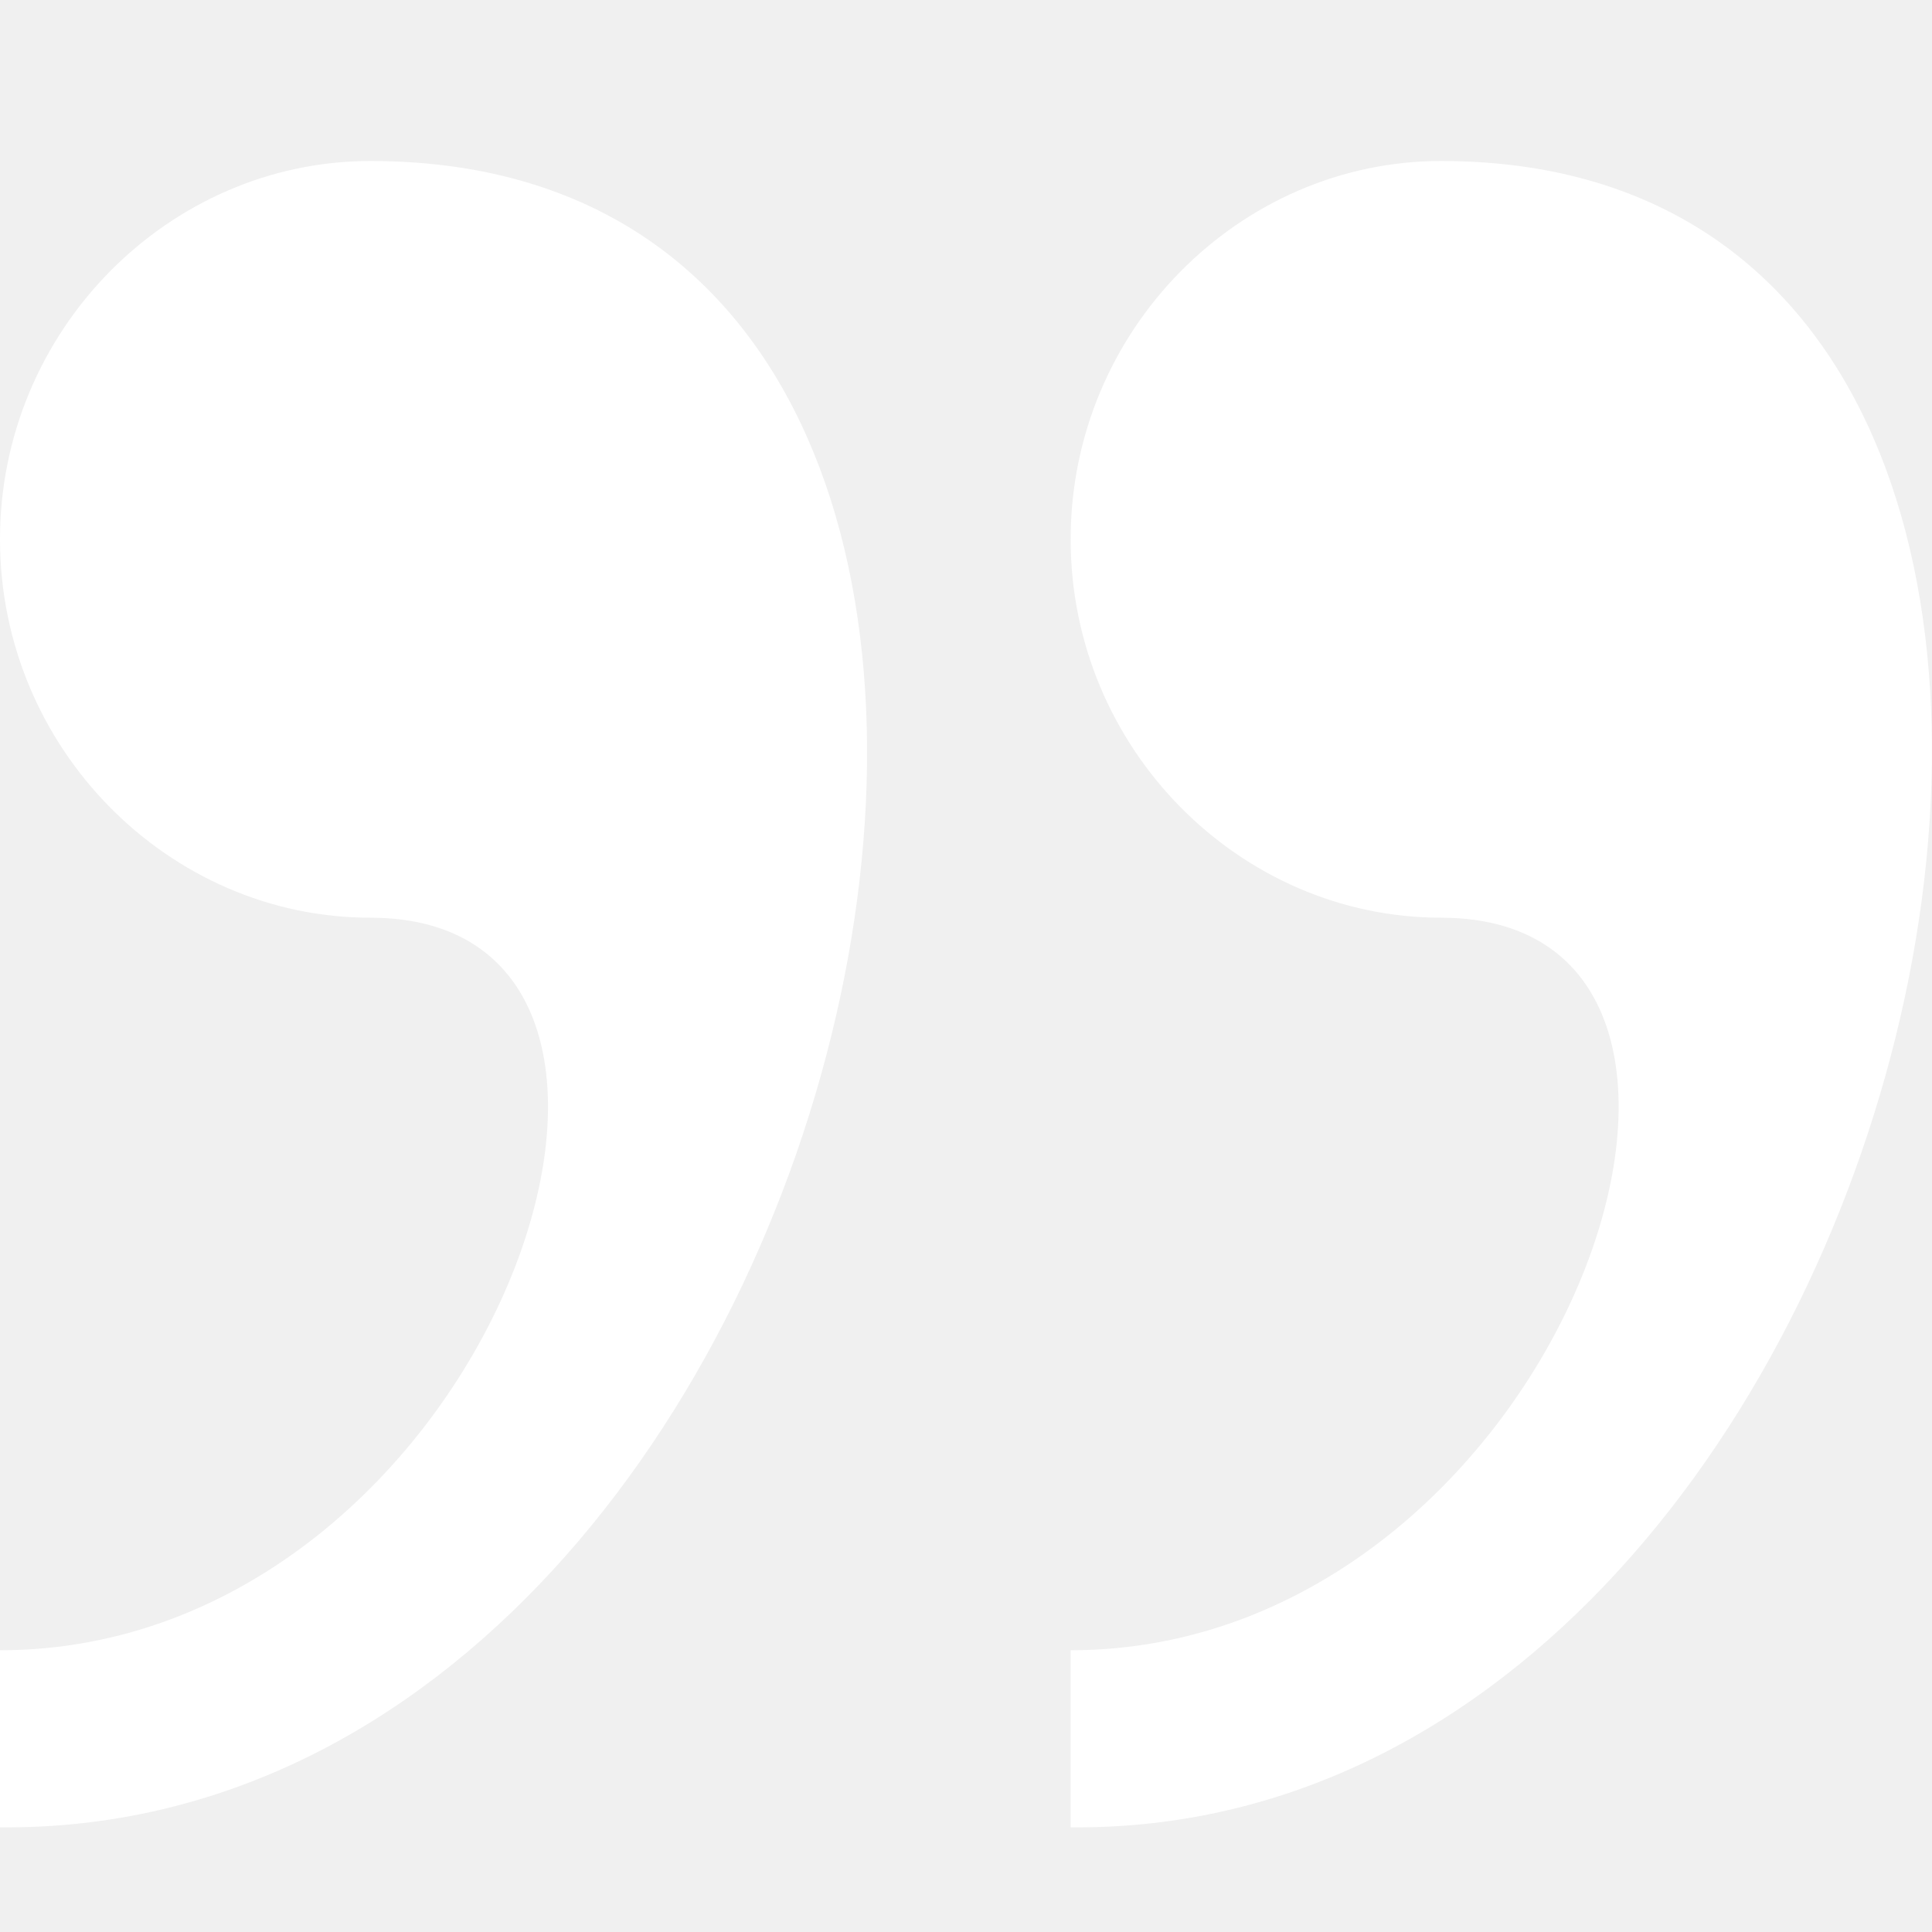
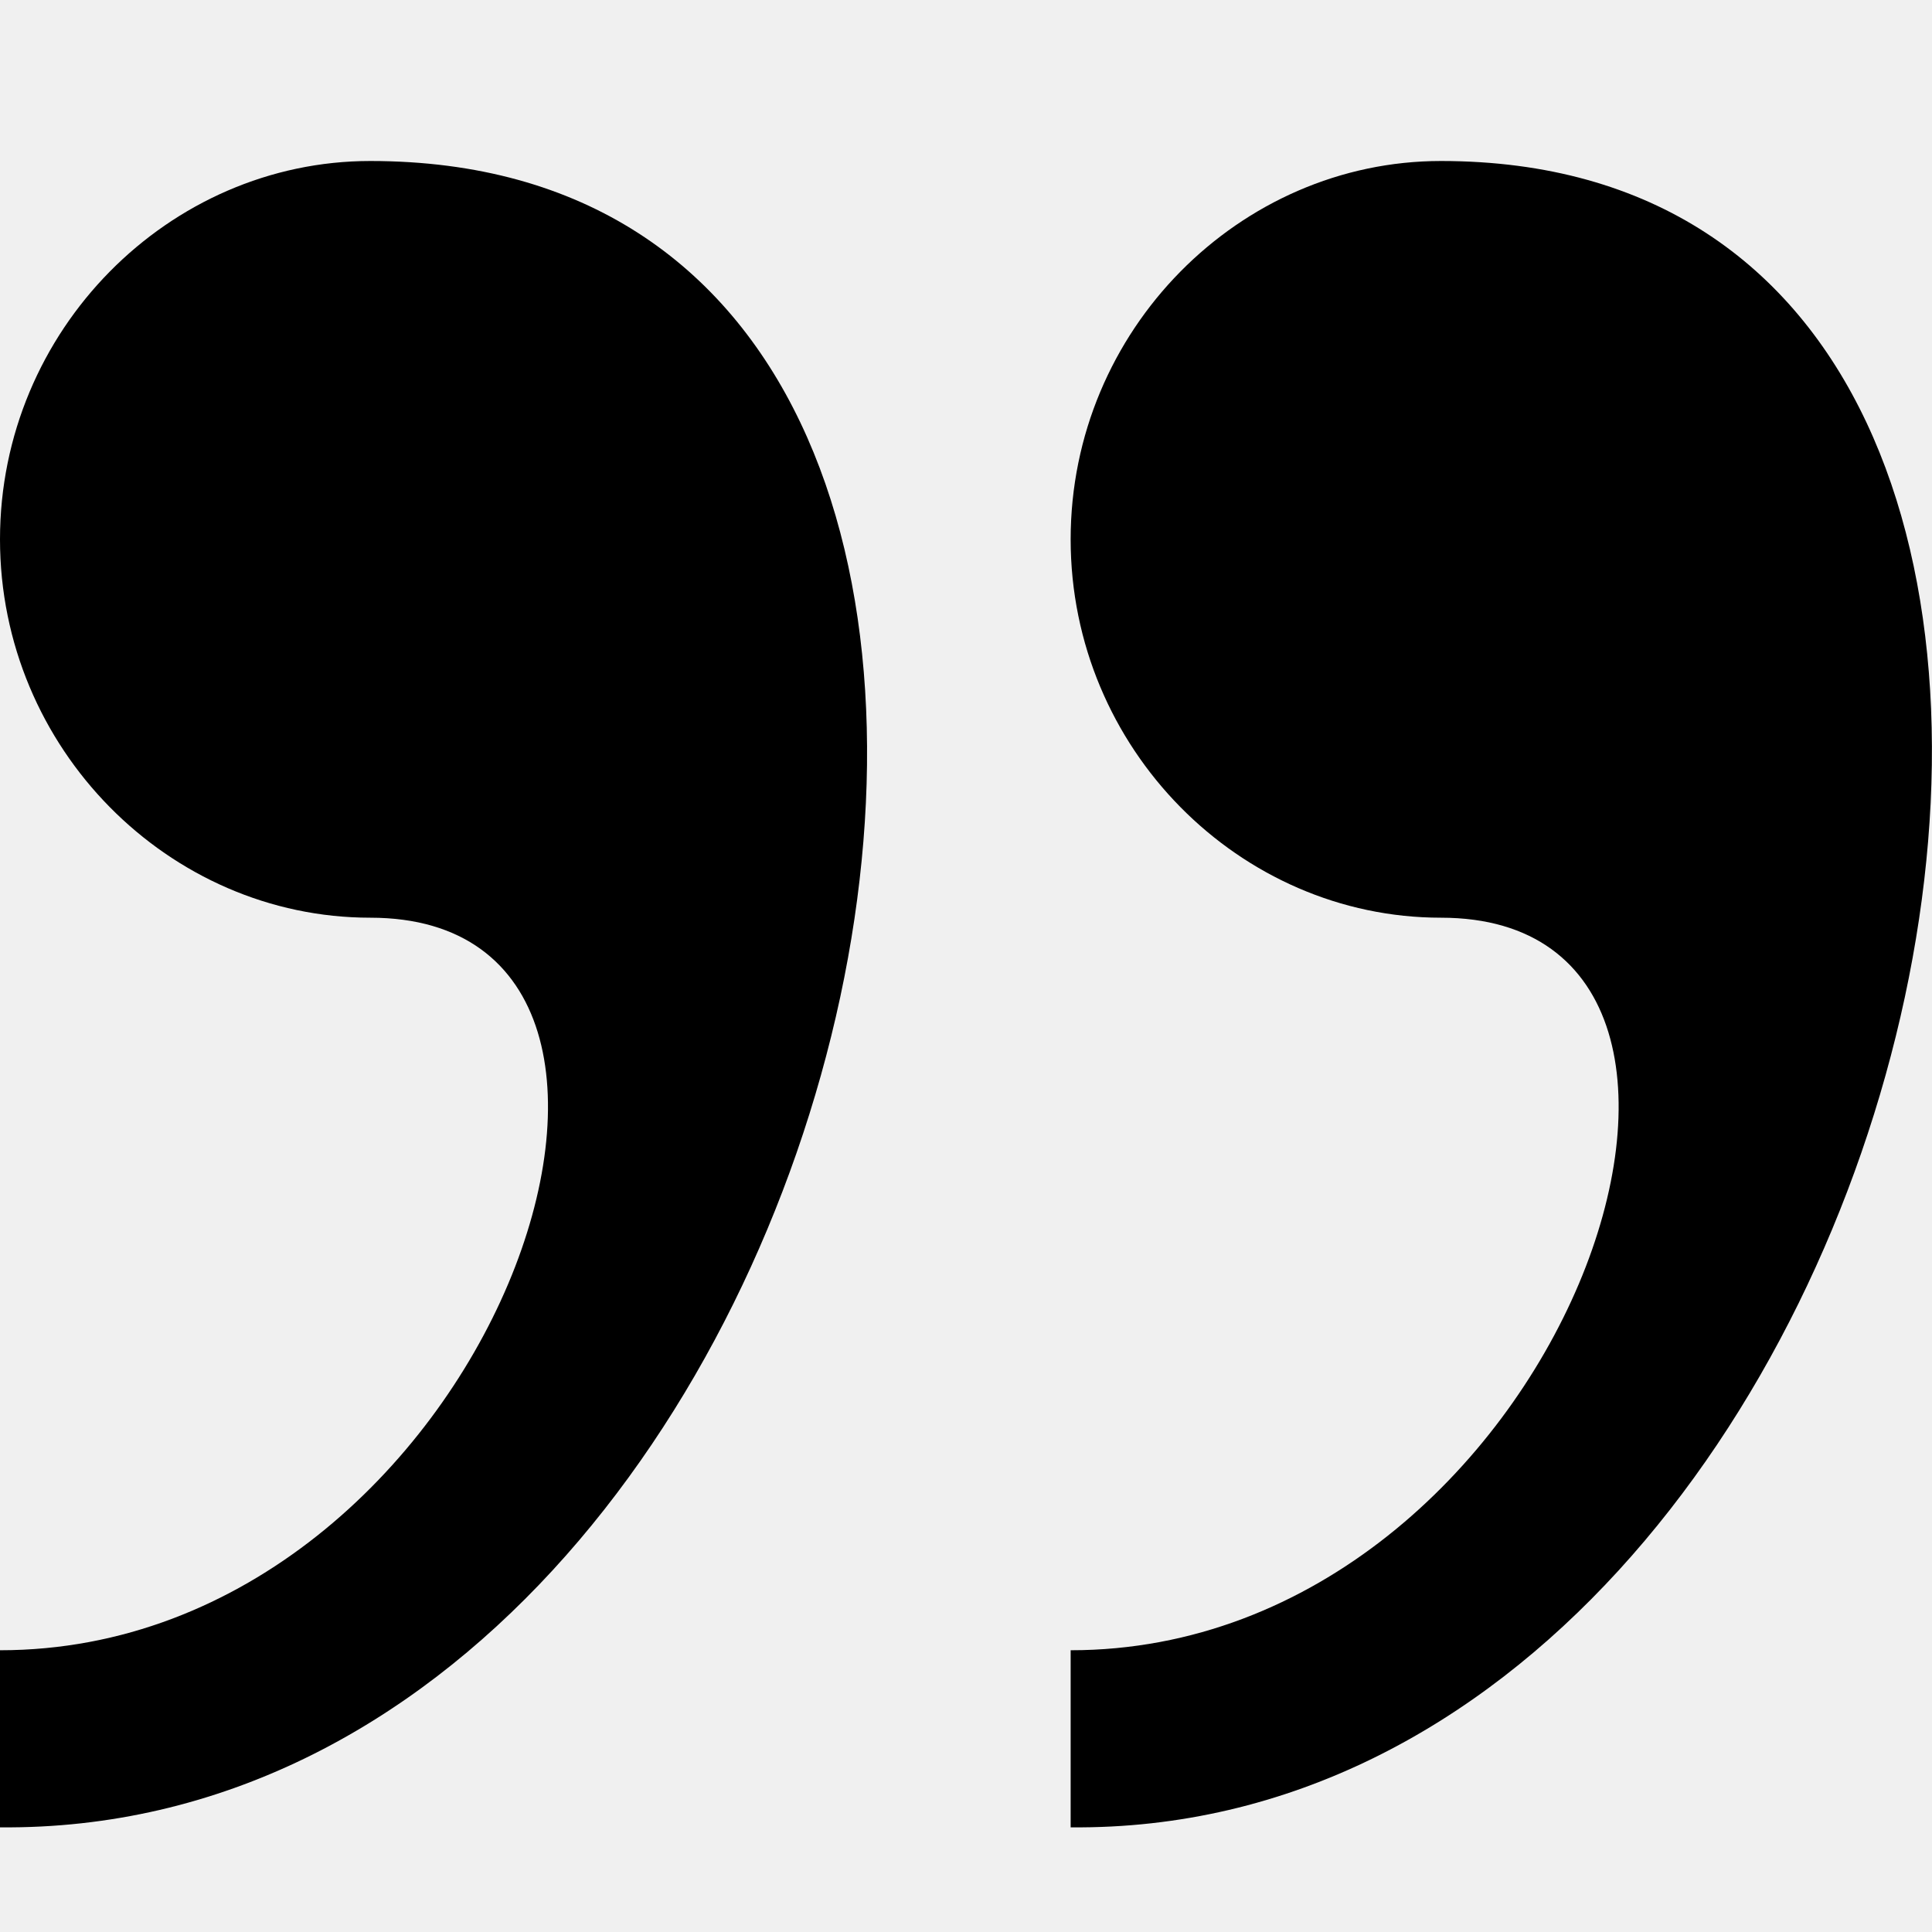
- <svg xmlns="http://www.w3.org/2000/svg" version="1.1" id="Laag_1" x="0px" y="0px" viewBox="-147 239 24 24" enable-background="new -147 239 24 24" xml:space="preserve">
+ <svg xmlns="http://www.w3.org/2000/svg" fill="#000000" viewBox="-147 239 24 24">
  <path fill="none" d="M-147,239h24v24h-24V239z" />
-   <path fill="#FFFFFF" d="M-142.4,241c-2.5,0-4.6,2.1-4.6,4.7c0,2.6,2.1,4.7,4.6,4.7c4.6,0,1.5,9.1-4.6,9.1v2.2  C-136,261.8-131.7,241-142.4,241z M-129.1,241c-2.5,0-4.6,2.1-4.6,4.7c0,2.6,2.1,4.7,4.6,4.7c4.6,0,1.5,9.1-4.6,9.1v2.2  C-122.8,261.8-118.5,241-129.1,241L-129.1,241z" />
+   <path d="M-142.4,241c-2.5,0-4.6,2.1-4.6,4.7c0,2.6,2.1,4.7,4.6,4.7c4.6,0,1.5,9.1-4.6,9.1v2.2  C-136,261.8-131.7,241-142.4,241z M-129.1,241c-2.5,0-4.6,2.1-4.6,4.7c0,2.6,2.1,4.7,4.6,4.7c4.6,0,1.5,9.1-4.6,9.1v2.2  C-122.8,261.8-118.5,241-129.1,241L-129.1,241z" />
</svg>
